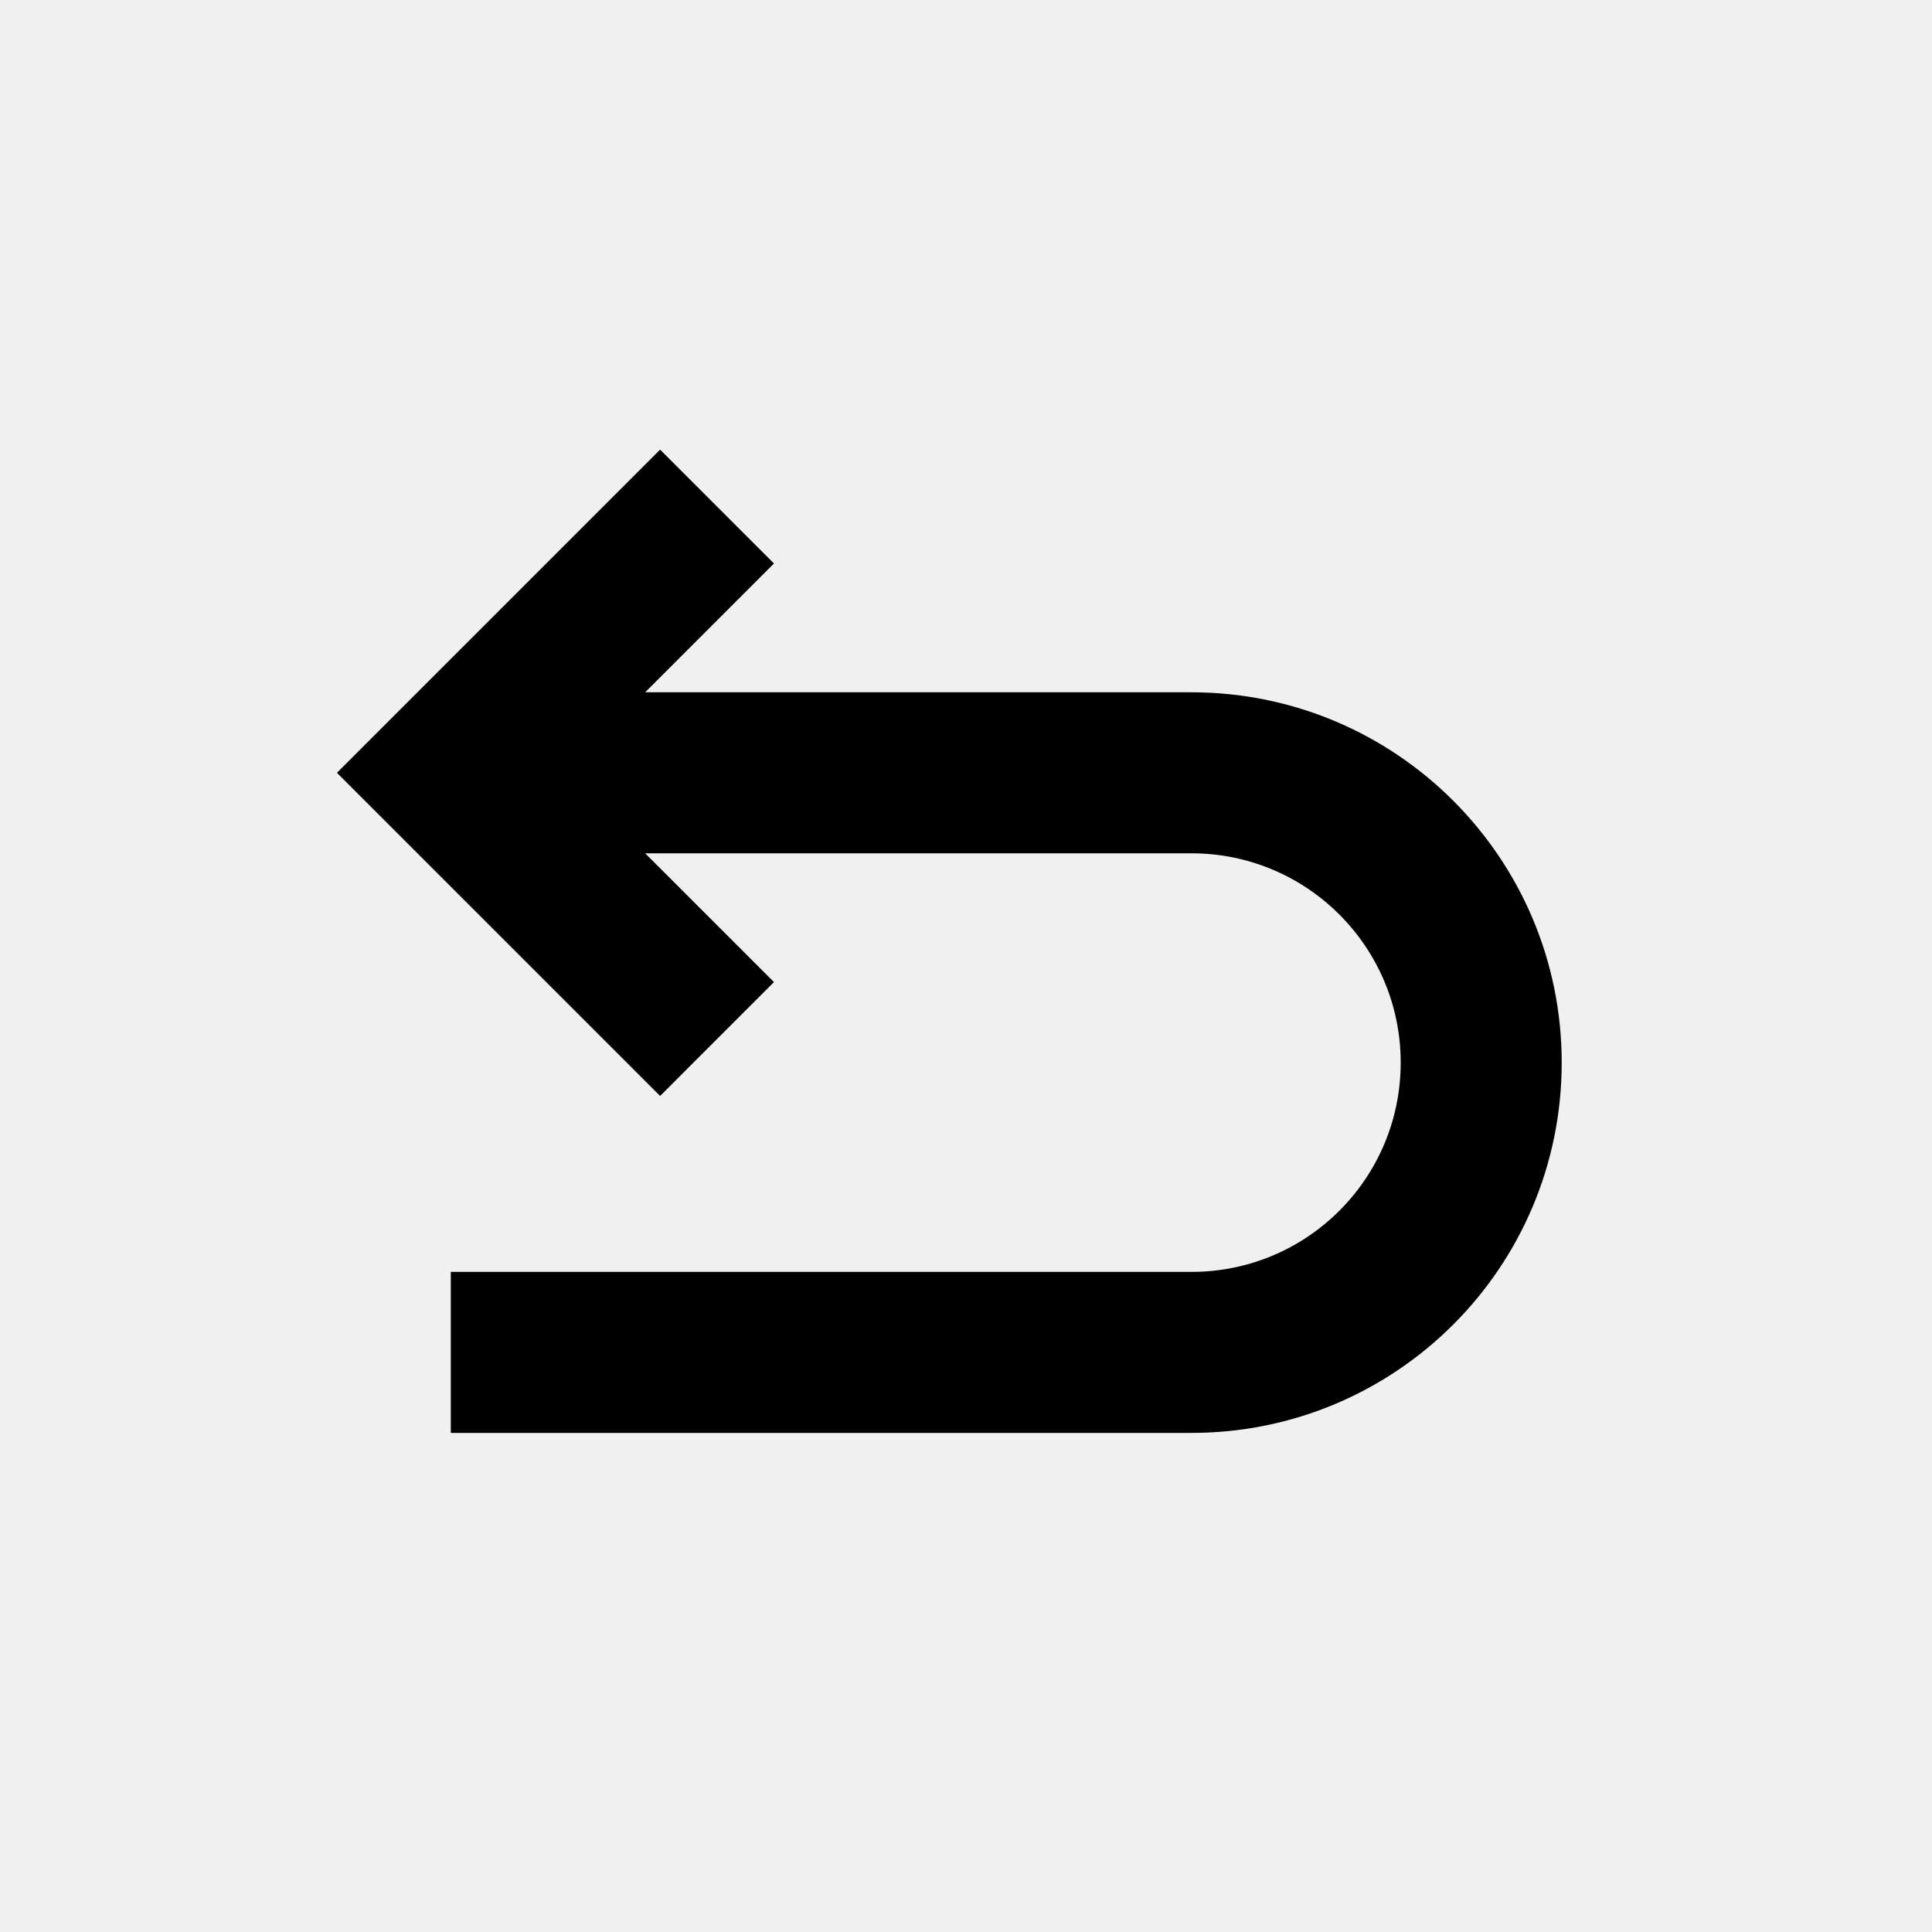
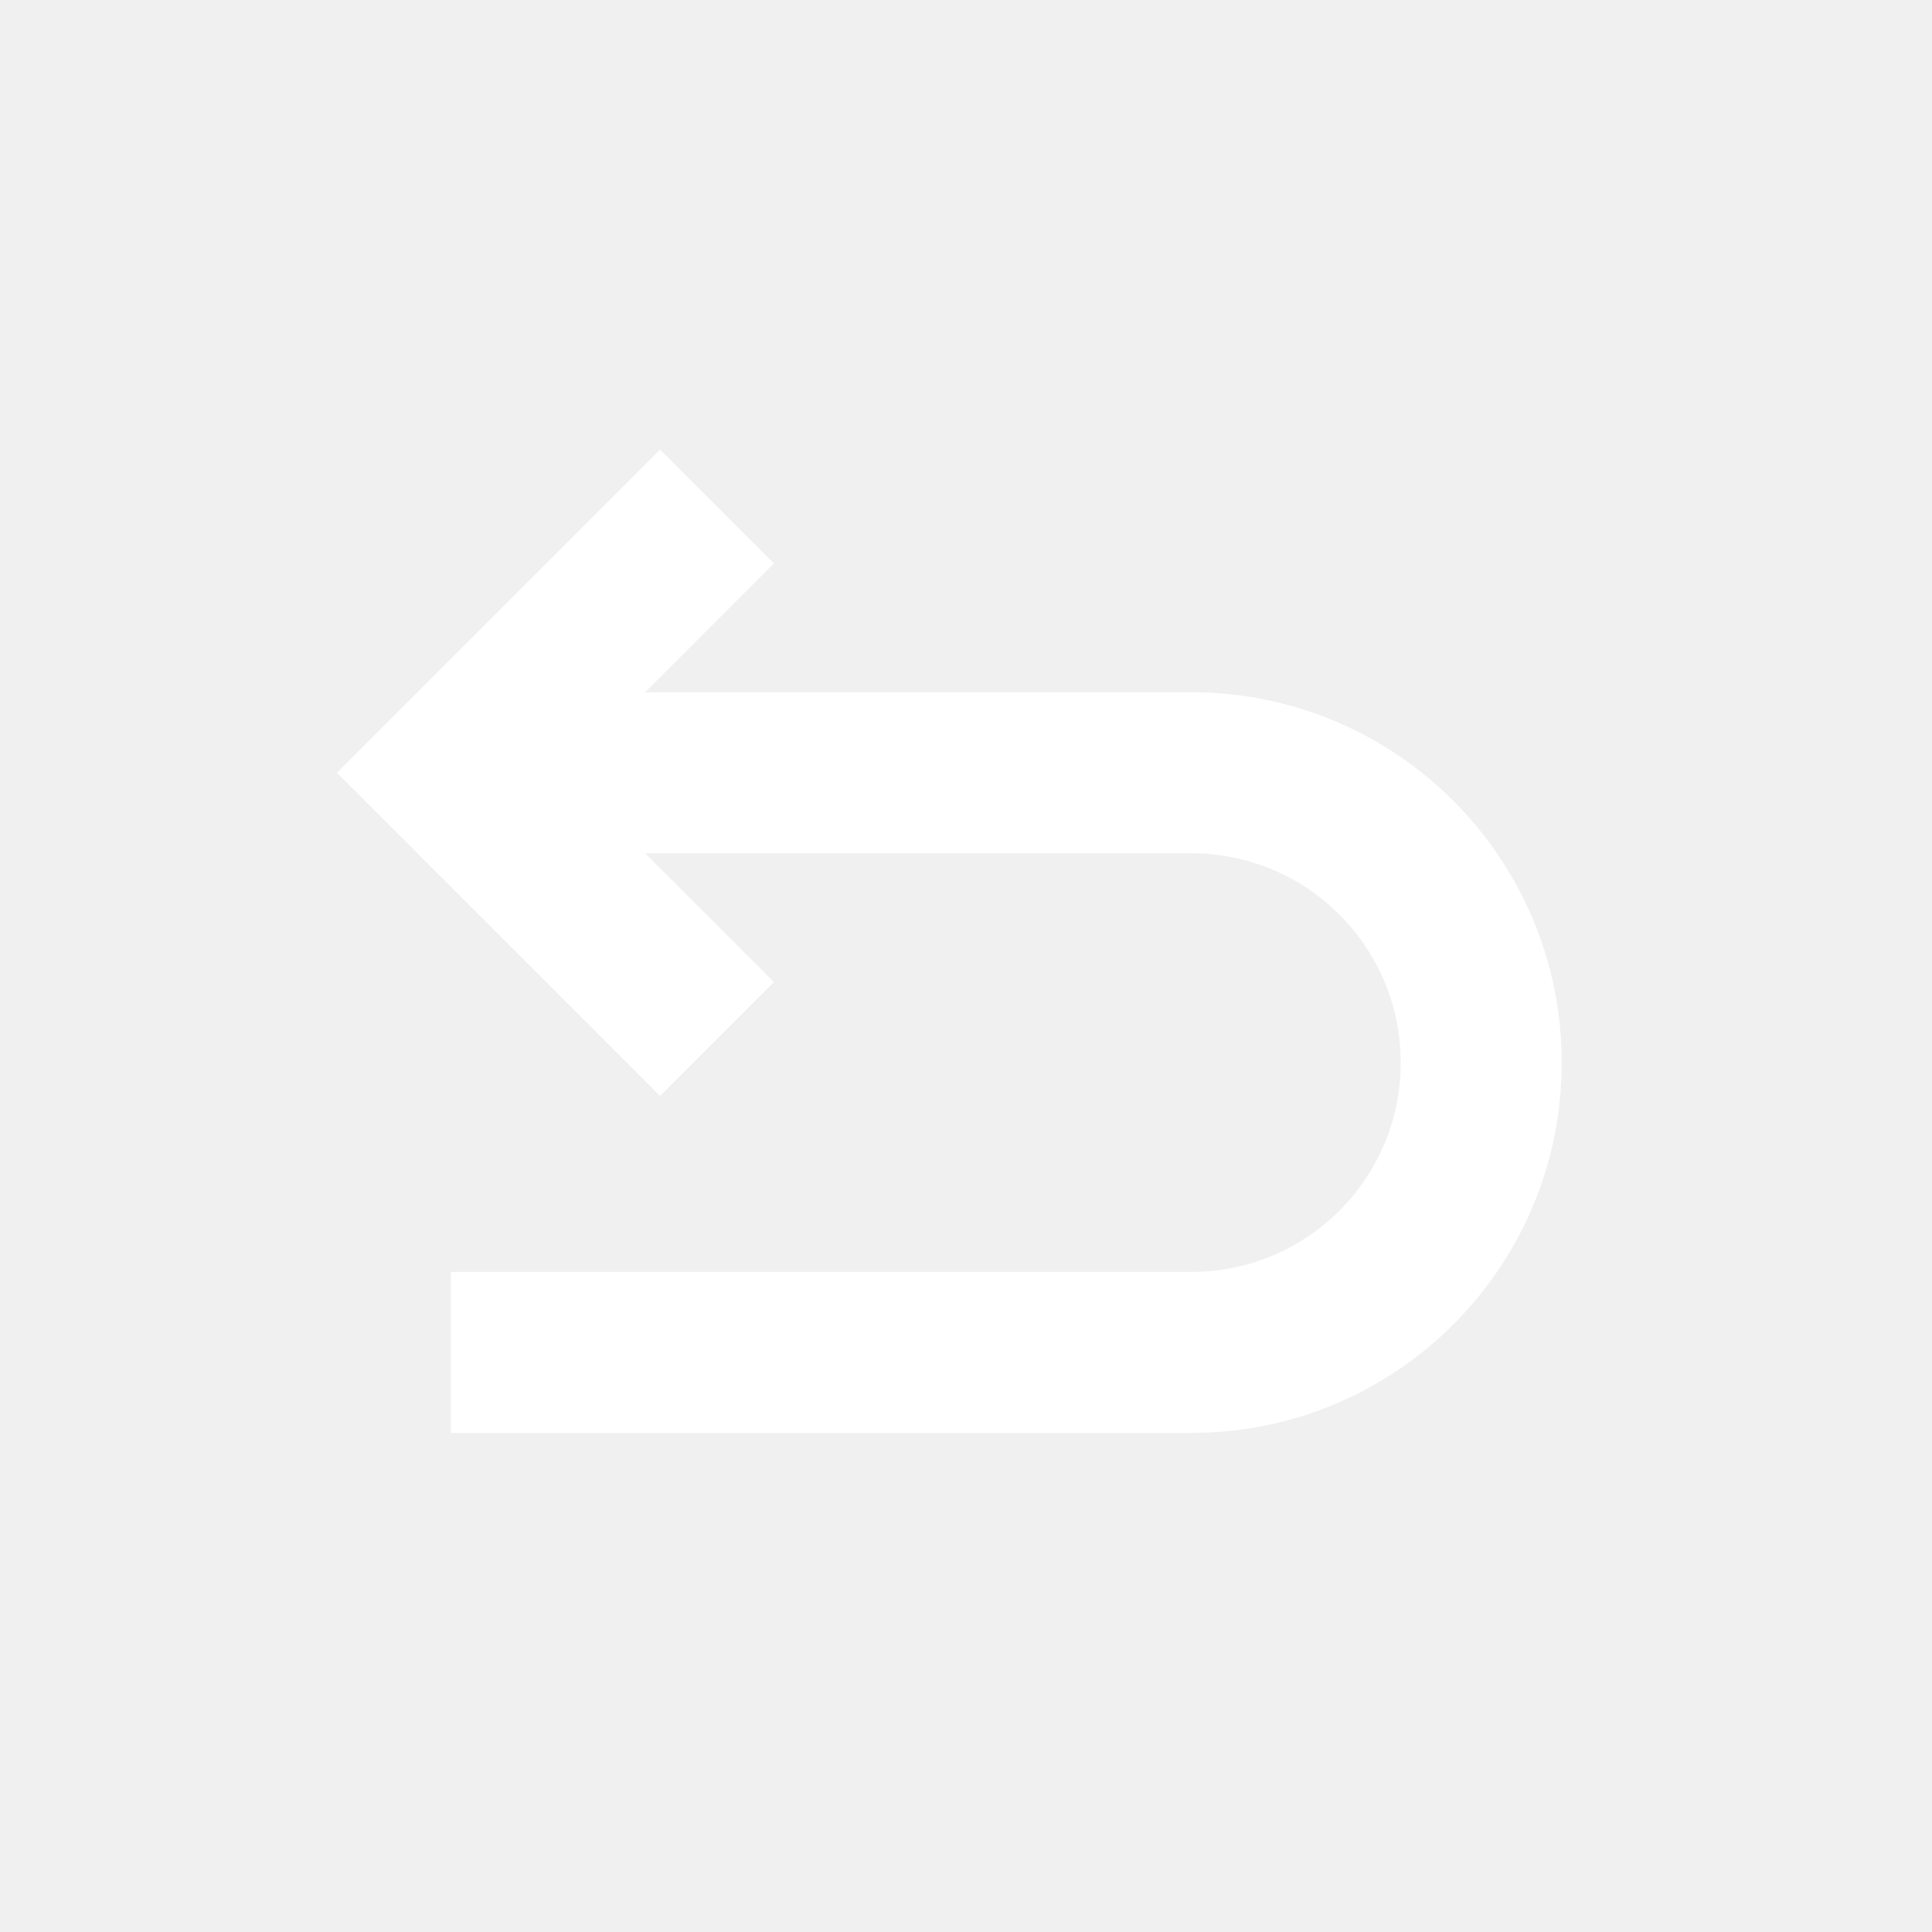
<svg xmlns="http://www.w3.org/2000/svg" viewBox="20 20 60 60" version="1.1" x="0px" y="0px">
  <g stroke="none" stroke-width="1" fill="none" fill-rule="evenodd">
-     <g fill-rule="nonzero" fill="#000000">
+     <g fill-rule="nonzero" fill="#ffffff">
      <path d="M40.036,41.5 L57.001,41.5 C63.352,41.5 68.5,46.648 68.5,53 C68.5,59.354 63.358,64.5 57.001,64.5 L34,64.5 L34,59.5 L57.001,59.5 C60.595,59.5 63.5,56.593 63.5,53 C63.5,49.409 60.591,46.5 57.001,46.5 L40.036,46.5 L44.036,50.5 L40.5,54.036 L30.464,44 L40.5,33.964 L44.036,37.5 L40.036,41.5 Z" />
    </g>
  </g>
</svg>
